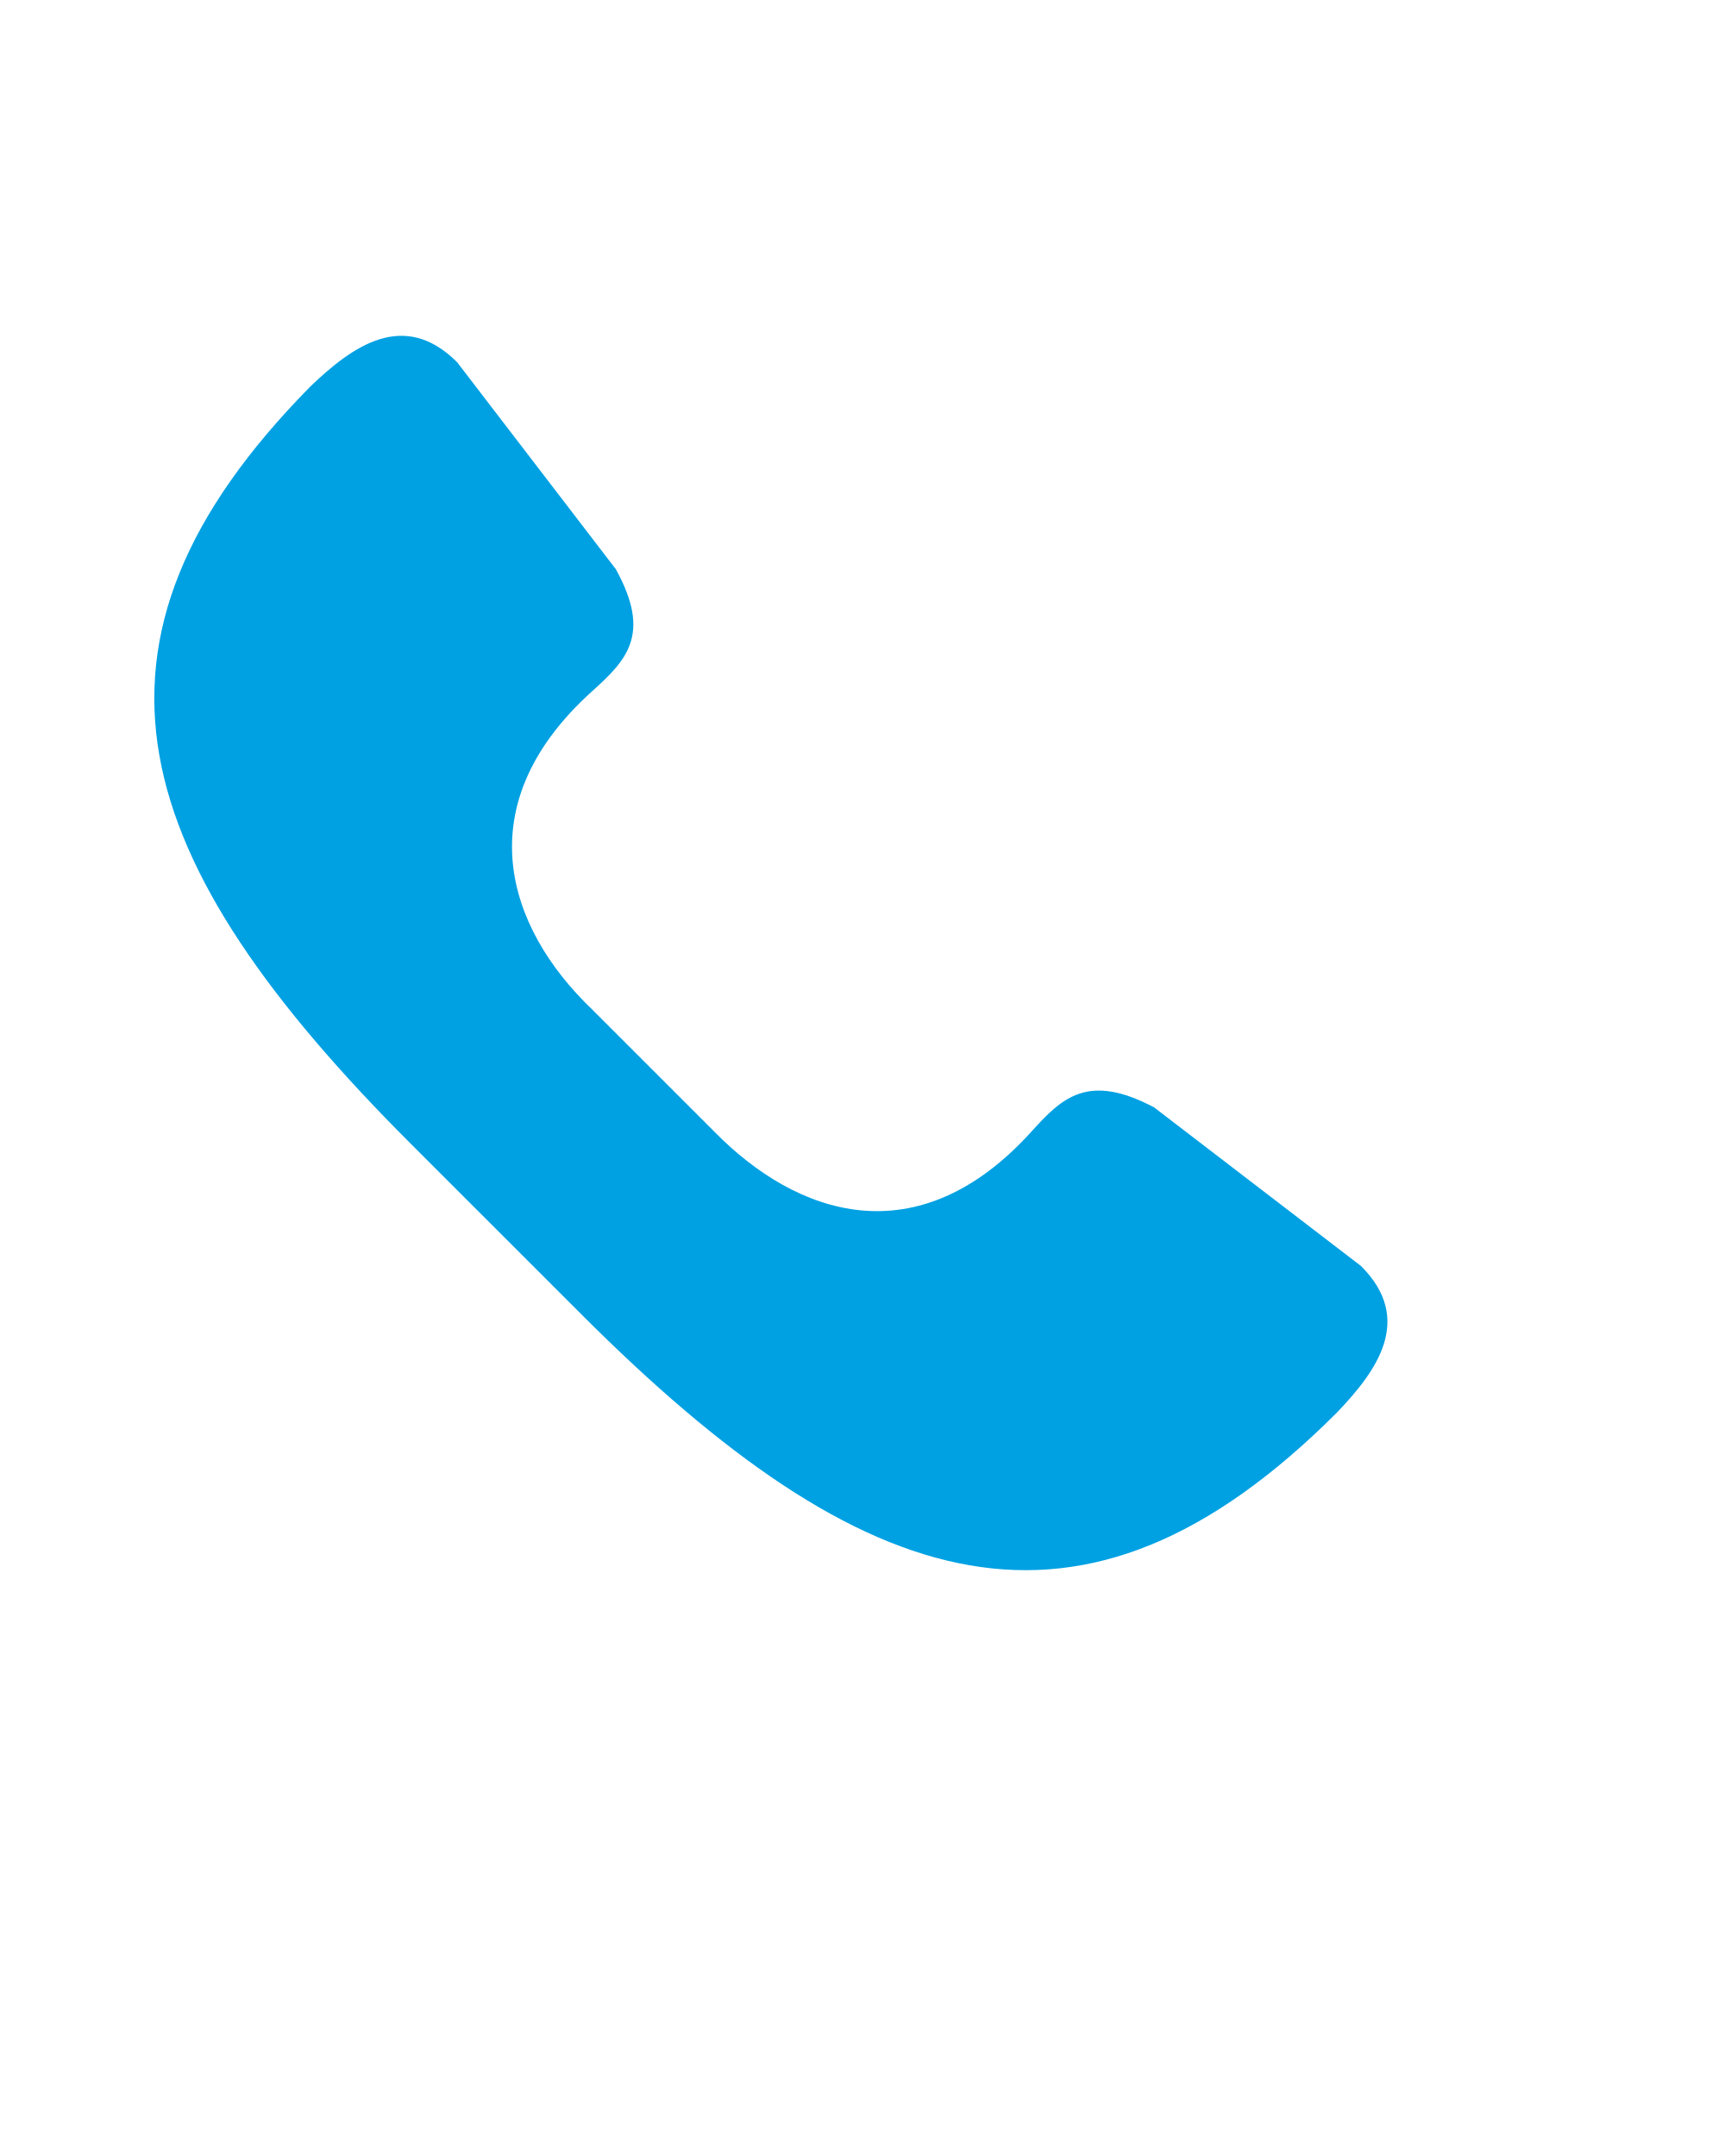
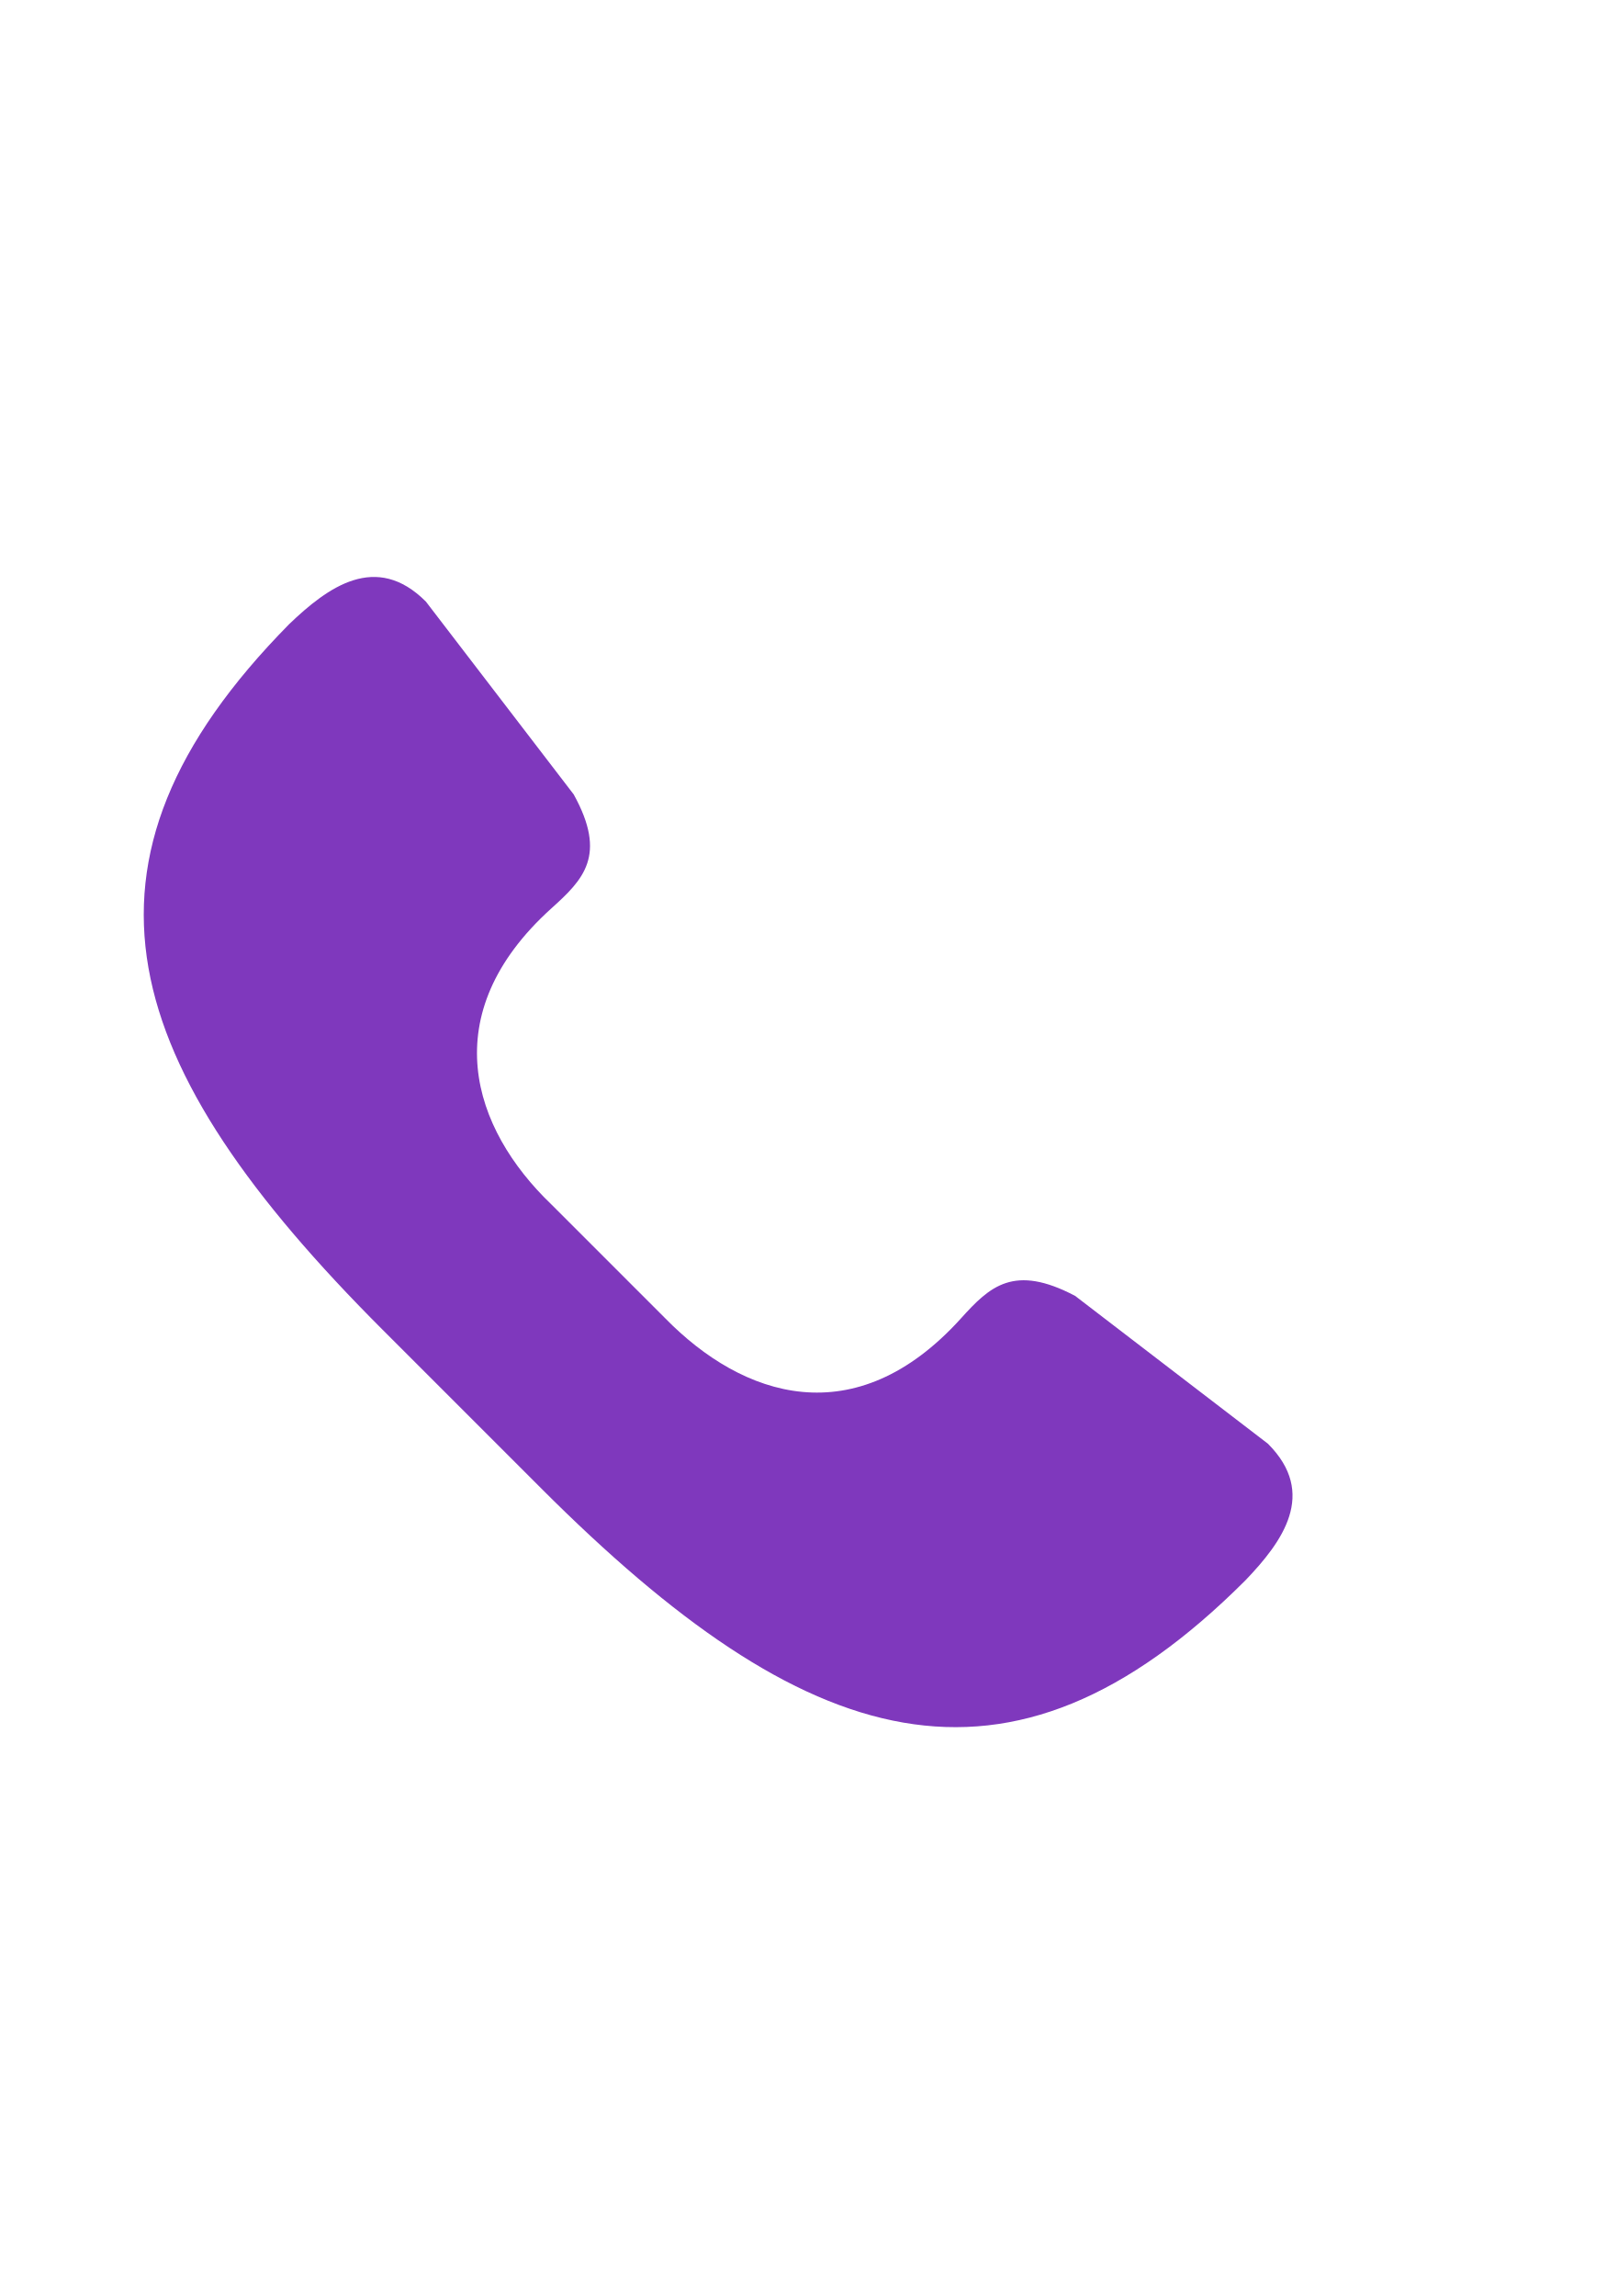
- <svg xmlns="http://www.w3.org/2000/svg" version="1.1" id="Слой_1" x="0px" y="0px" viewBox="0 0 100 125" style="enable-background:new 0 0 100 125;" xml:space="preserve">
-   <style type="text/css">
- 	.st0{fill:#00A1E3;}
- </style>
-   <path class="st0" d="M33.7,76.2c16.4,16.4,29,20.5,43.8,5.7c2.3-2.4,4.5-5.4,1.4-8.5l-12-9.2c-3.8-2-5.3-0.6-7.1,1.4  c-6.6,7.3-13.6,4.9-18.4,0l-7.1-7.1c-4.9-4.7-7.3-11.8,0-18.4c2-1.8,3.5-3.3,1.4-7.1l-9.2-12c-3.1-3.1-6.1-0.9-8.5,1.4  C3.3,37.3,7.4,49.9,23.8,66.3L33.7,76.2z" />
+ <svg xmlns="http://www.w3.org/2000/svg" version="1.1" id="Слой_1" width="14" height="20" viewBox="0 0 100 110" xml:space="preserve">
+   <path class="st0" fill="#7f38bd" d="M33.7,76.2c16.4,16.4,29,20.5,43.8,5.7c2.3-2.4,4.5-5.4,1.4-8.5l-12-9.2c-3.8-2-5.3-0.6-7.1,1.4  c-6.6,7.3-13.6,4.9-18.4,0l-7.1-7.1c-4.9-4.7-7.3-11.8,0-18.4c2-1.8,3.5-3.3,1.4-7.1l-9.2-12c-3.1-3.1-6.1-0.9-8.5,1.4  C3.3,37.3,7.4,49.9,23.8,66.3L33.7,76.2z" />
</svg>
